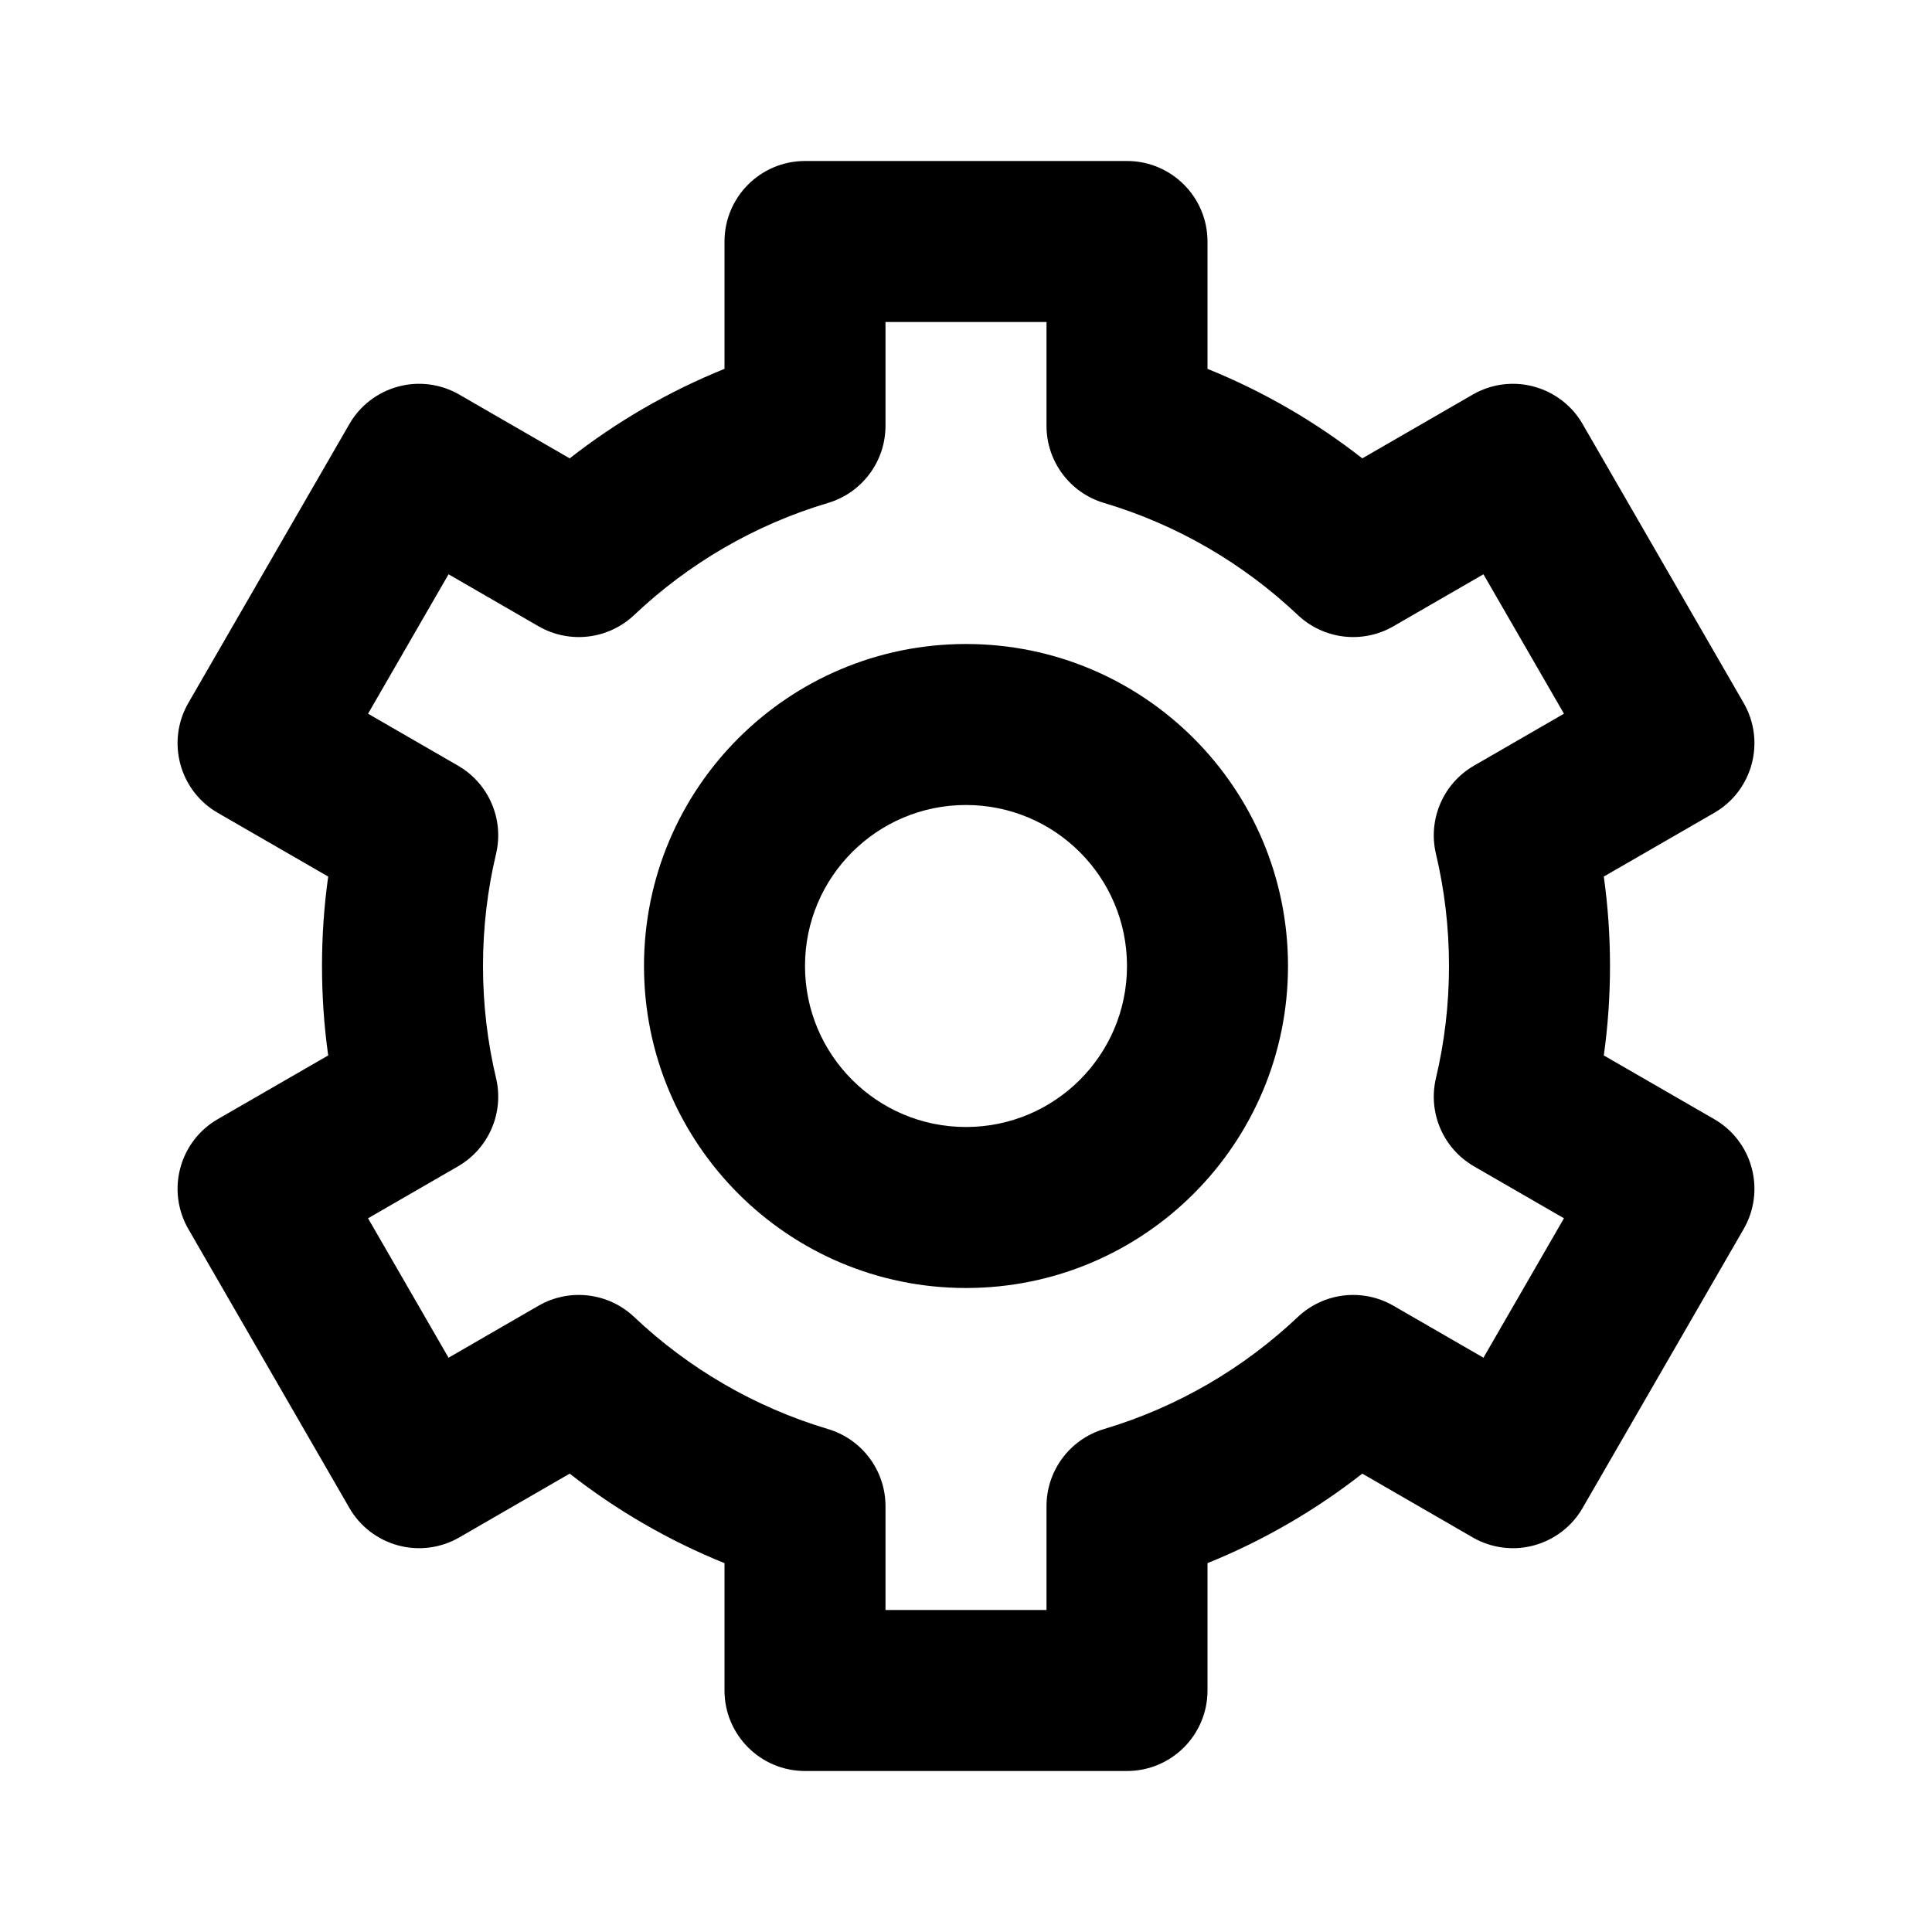
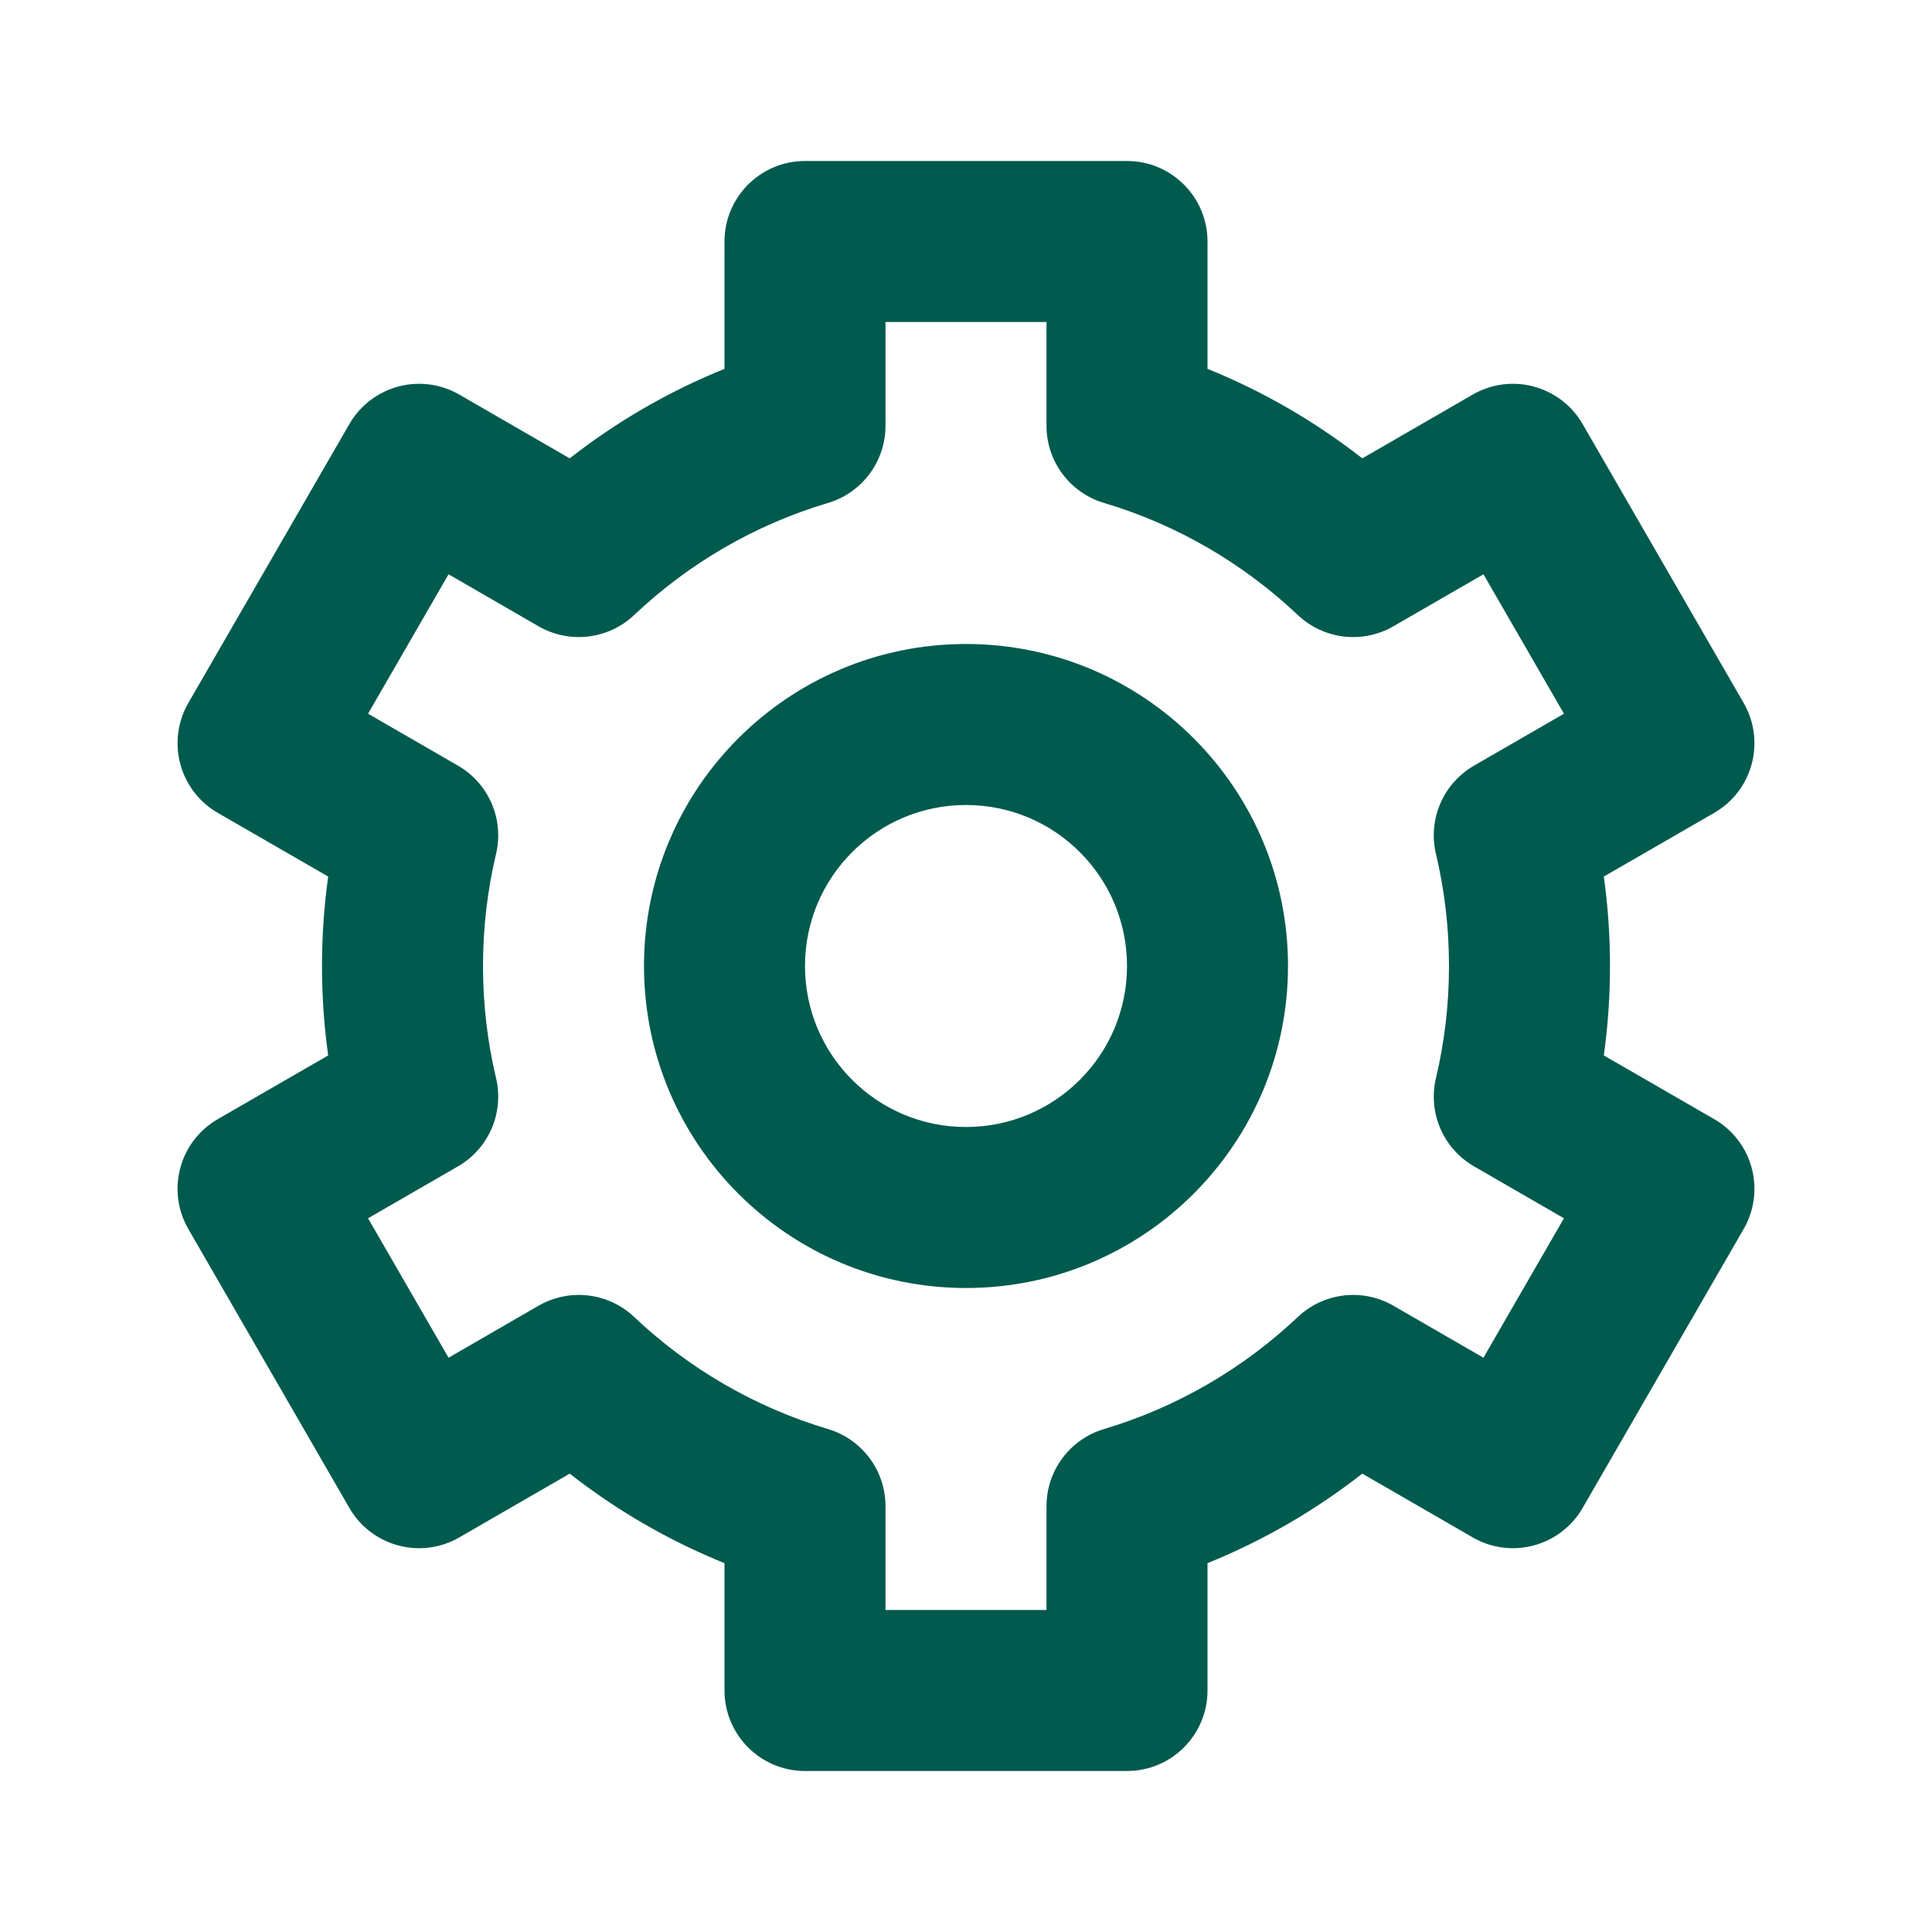
<svg xmlns="http://www.w3.org/2000/svg" width="800px" height="800px" viewBox="0 0 24 24" fill="none">
-   <path fill-rule="evenodd" clip-rule="evenodd" d="M10 2C9.448 2 9 2.448 9 3V4.582C8.305 4.863 7.658 5.239 7.077 5.694L5.706 4.902C5.476 4.769 5.203 4.733 4.947 4.802C4.691 4.871 4.472 5.038 4.34 5.268L2.34 8.732C2.064 9.21 2.227 9.822 2.706 10.098L4.077 10.889C4.026 11.253 4 11.624 4 12C4 12.376 4.026 12.747 4.077 13.111L2.706 13.902C2.476 14.034 2.308 14.253 2.24 14.509C2.171 14.765 2.207 15.038 2.34 15.268L4.34 18.732C4.472 18.962 4.691 19.129 4.947 19.198C5.203 19.267 5.476 19.231 5.706 19.098L7.077 18.306C7.658 18.761 8.305 19.137 9 19.418V21C9 21.552 9.448 22 10 22H14C14.552 22 15 21.552 15 21V19.418C15.695 19.137 16.341 18.761 16.923 18.306L18.294 19.098C18.524 19.231 18.797 19.267 19.053 19.198C19.309 19.129 19.528 18.962 19.66 18.732L21.66 15.268C21.793 15.038 21.829 14.765 21.76 14.509C21.692 14.253 21.524 14.034 21.294 13.902L19.923 13.111C19.974 12.747 20 12.376 20 12C20 11.624 19.974 11.253 19.923 10.889L21.294 10.098C21.773 9.822 21.936 9.21 21.66 8.732L19.66 5.268C19.528 5.038 19.309 4.871 19.053 4.802C18.797 4.733 18.524 4.769 18.294 4.902L16.923 5.694C16.341 5.239 15.695 4.863 15 4.582V3C15 2.448 14.552 2 14 2H10ZM11 5.29V4H13V5.29C13 5.732 13.291 6.122 13.715 6.248C14.626 6.519 15.447 7.002 16.122 7.64C16.444 7.944 16.926 8.001 17.309 7.78L18.428 7.134L19.428 8.866L18.311 9.511C17.928 9.732 17.736 10.178 17.838 10.608C17.944 11.054 18 11.52 18 12C18 12.48 17.944 12.946 17.838 13.392C17.736 13.822 17.928 14.268 18.311 14.489L19.428 15.134L18.428 16.866L17.309 16.22C16.926 15.999 16.444 16.056 16.122 16.36C15.447 16.998 14.626 17.48 13.715 17.752C13.291 17.878 13 18.268 13 18.71V20H11V18.71C11 18.268 10.709 17.878 10.285 17.752C9.374 17.48 8.552 16.998 7.878 16.36C7.556 16.056 7.074 15.999 6.69 16.22L5.572 16.866L4.572 15.134L5.689 14.489C6.072 14.268 6.264 13.822 6.162 13.392C6.056 12.946 6 12.48 6 12C6 11.52 6.056 11.054 6.162 10.608C6.264 10.178 6.072 9.732 5.689 9.511L4.572 8.866L5.572 7.134L6.69 7.78C7.074 8.001 7.556 7.944 7.878 7.64C8.552 7.002 9.374 6.519 10.285 6.248C10.709 6.122 11 5.732 11 5.29ZM10 12C10 10.895 10.895 10 12 10C13.105 10 14 10.895 14 12C14 13.105 13.105 14 12 14C10.895 14 10 13.105 10 12ZM12 8C9.791 8 8 9.791 8 12C8 14.209 9.791 16 12 16C14.209 16 16 14.209 16 12C16 9.791 14.209 8 12 8Z" fill="#000000" />
+   <path fill-rule="evenodd" clip-rule="evenodd" d="M10 2C9.448 2 9 2.448 9 3V4.582C8.305 4.863 7.658 5.239 7.077 5.694L5.706 4.902C5.476 4.769 5.203 4.733 4.947 4.802C4.691 4.871 4.472 5.038 4.34 5.268L2.34 8.732C2.064 9.21 2.227 9.822 2.706 10.098L4.077 10.889C4.026 11.253 4 11.624 4 12C4 12.376 4.026 12.747 4.077 13.111L2.706 13.902C2.476 14.034 2.308 14.253 2.24 14.509C2.171 14.765 2.207 15.038 2.34 15.268L4.34 18.732C4.472 18.962 4.691 19.129 4.947 19.198C5.203 19.267 5.476 19.231 5.706 19.098L7.077 18.306C7.658 18.761 8.305 19.137 9 19.418V21C9 21.552 9.448 22 10 22H14C14.552 22 15 21.552 15 21V19.418C15.695 19.137 16.341 18.761 16.923 18.306L18.294 19.098C18.524 19.231 18.797 19.267 19.053 19.198C19.309 19.129 19.528 18.962 19.66 18.732L21.66 15.268C21.793 15.038 21.829 14.765 21.76 14.509C21.692 14.253 21.524 14.034 21.294 13.902L19.923 13.111C19.974 12.747 20 12.376 20 12C20 11.624 19.974 11.253 19.923 10.889L21.294 10.098C21.773 9.822 21.936 9.21 21.66 8.732L19.66 5.268C19.528 5.038 19.309 4.871 19.053 4.802C18.797 4.733 18.524 4.769 18.294 4.902L16.923 5.694C16.341 5.239 15.695 4.863 15 4.582V3C15 2.448 14.552 2 14 2H10ZM11 5.29V4H13V5.29C13 5.732 13.291 6.122 13.715 6.248C14.626 6.519 15.447 7.002 16.122 7.64C16.444 7.944 16.926 8.001 17.309 7.78L18.428 7.134L19.428 8.866L18.311 9.511C17.928 9.732 17.736 10.178 17.838 10.608C17.944 11.054 18 11.52 18 12C18 12.48 17.944 12.946 17.838 13.392C17.736 13.822 17.928 14.268 18.311 14.489L19.428 15.134L18.428 16.866L17.309 16.22C16.926 15.999 16.444 16.056 16.122 16.36C15.447 16.998 14.626 17.48 13.715 17.752C13.291 17.878 13 18.268 13 18.71V20H11V18.71C11 18.268 10.709 17.878 10.285 17.752C9.374 17.48 8.552 16.998 7.878 16.36C7.556 16.056 7.074 15.999 6.69 16.22L5.572 16.866L4.572 15.134L5.689 14.489C6.072 14.268 6.264 13.822 6.162 13.392C6.056 12.946 6 12.48 6 12C6 11.52 6.056 11.054 6.162 10.608C6.264 10.178 6.072 9.732 5.689 9.511L4.572 8.866L5.572 7.134L6.69 7.78C7.074 8.001 7.556 7.944 7.878 7.64C8.552 7.002 9.374 6.519 10.285 6.248C10.709 6.122 11 5.732 11 5.29ZM10 12C10 10.895 10.895 10 12 10C13.105 10 14 10.895 14 12C14 13.105 13.105 14 12 14C10.895 14 10 13.105 10 12ZM12 8C9.791 8 8 9.791 8 12C8 14.209 9.791 16 12 16C14.209 16 16 14.209 16 12C16 9.791 14.209 8 12 8Z" fill="#005A4E" />
</svg>
